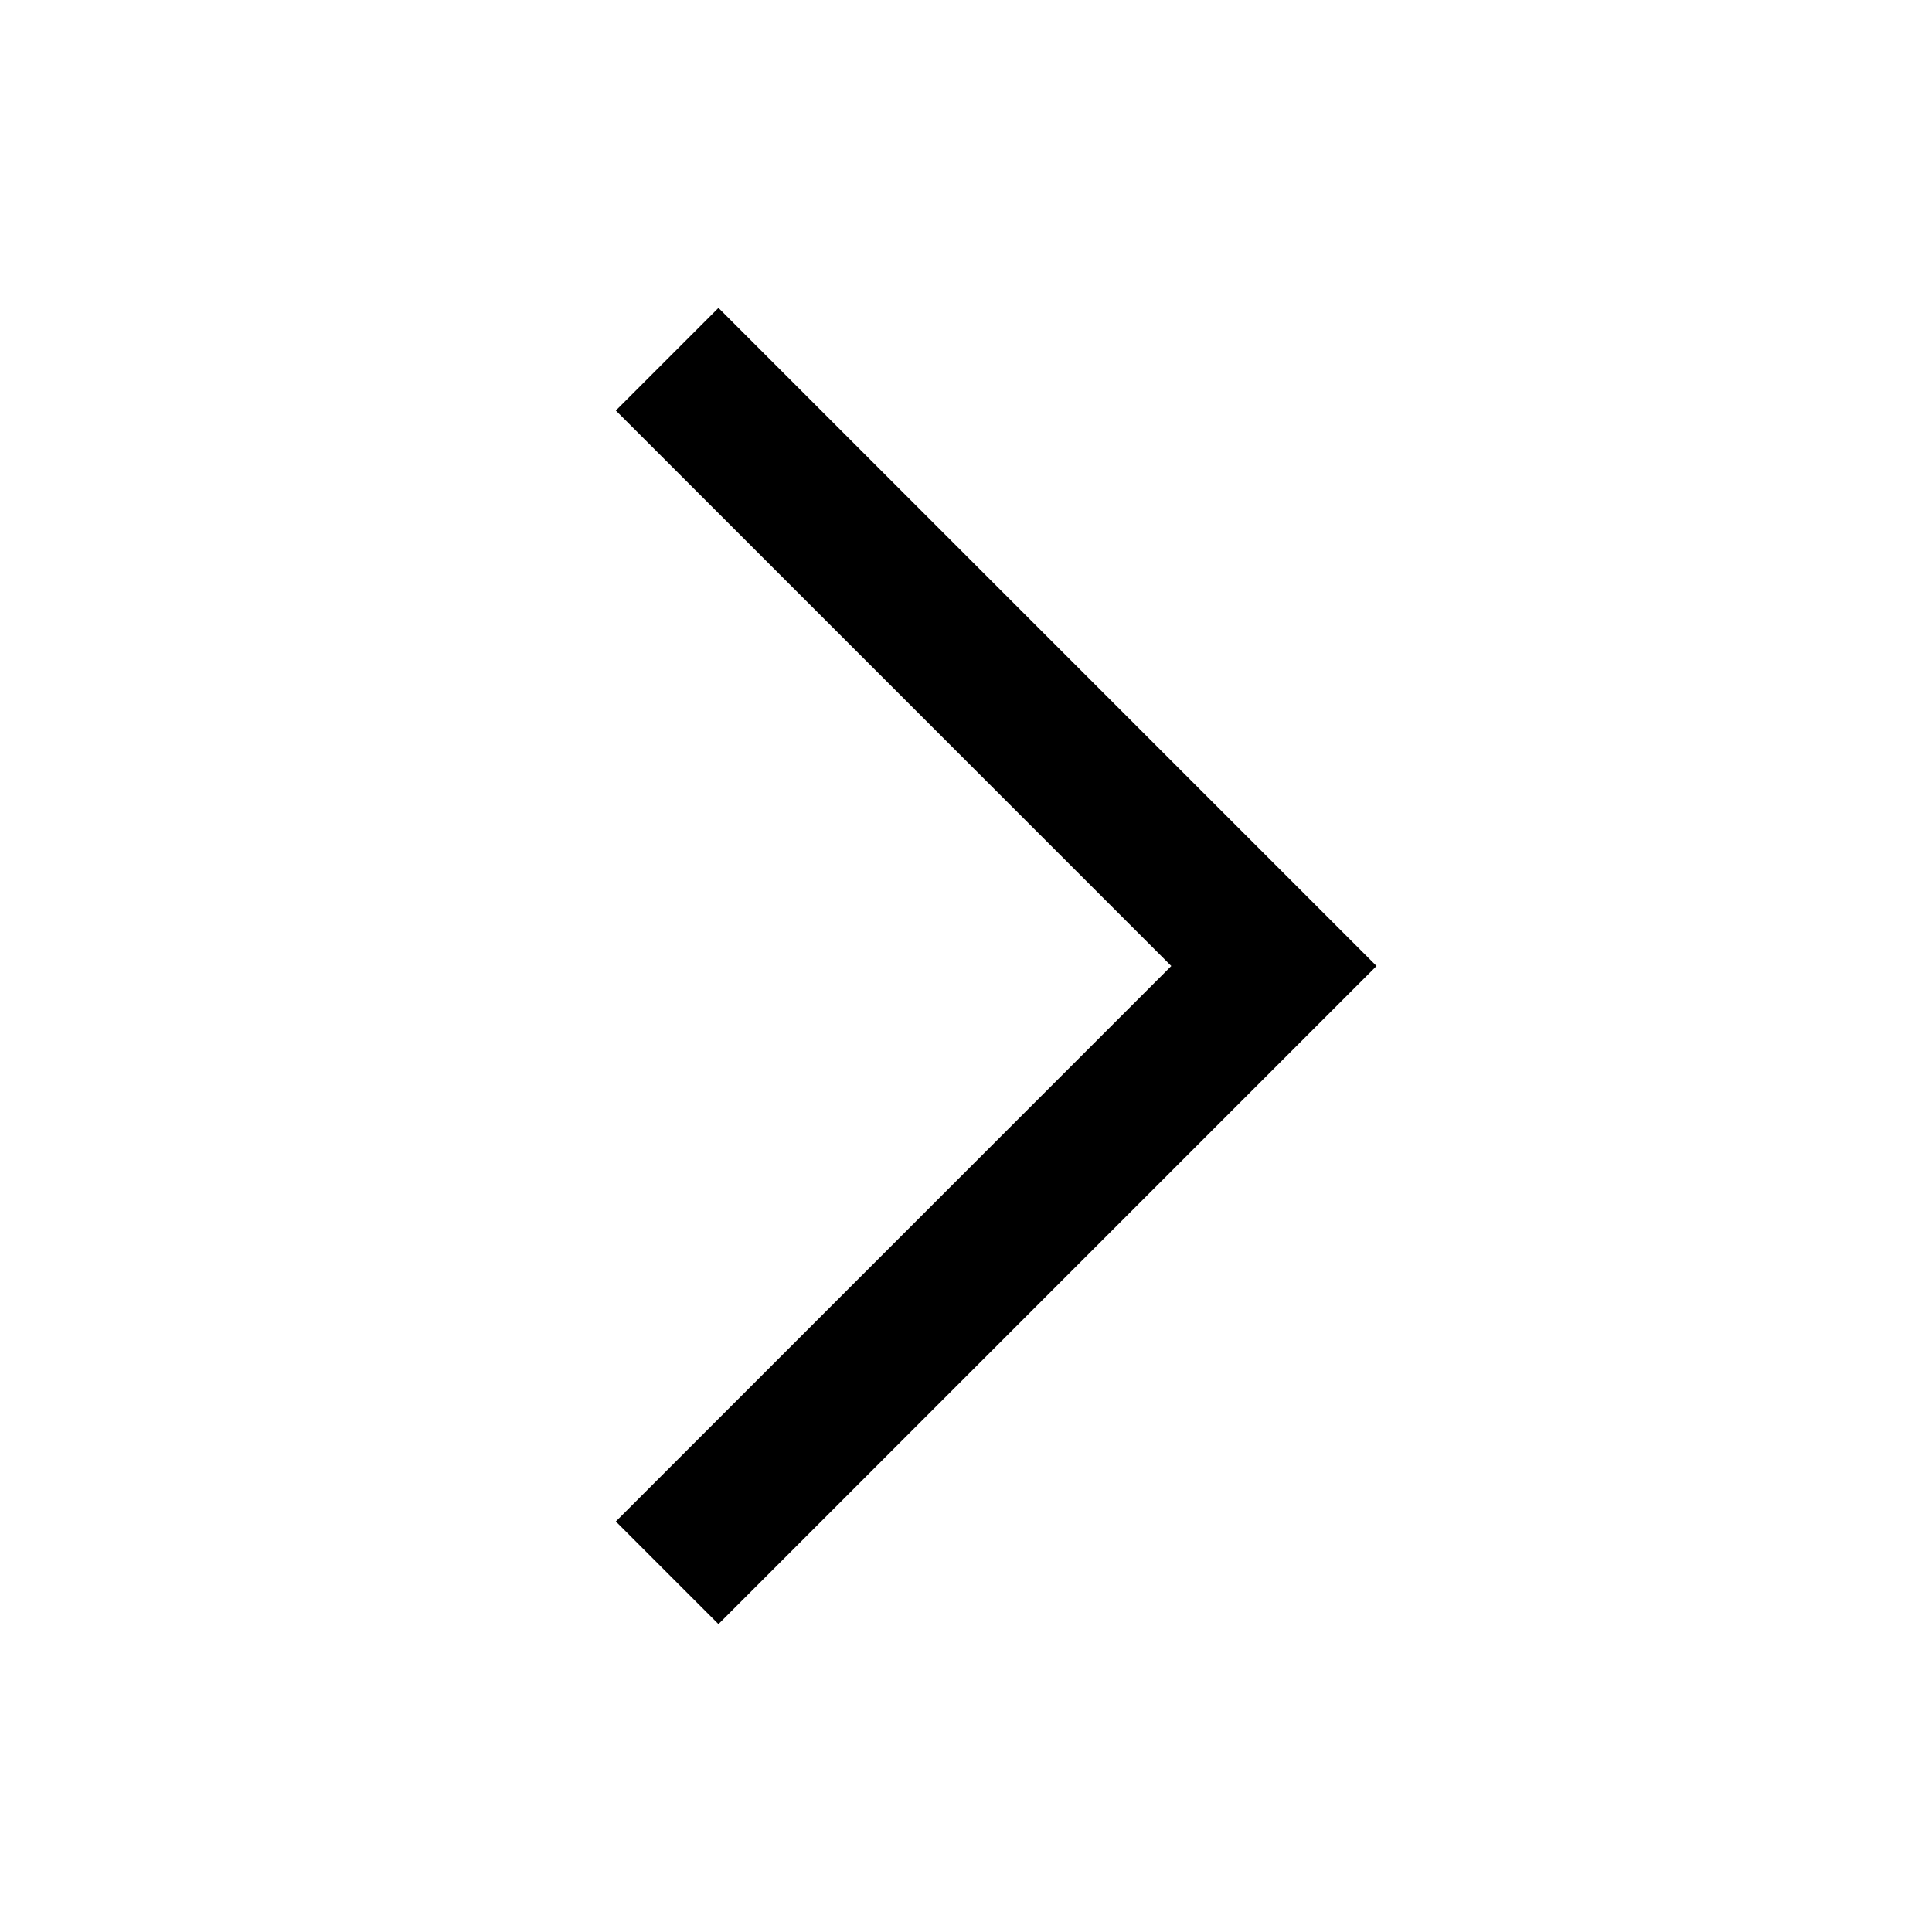
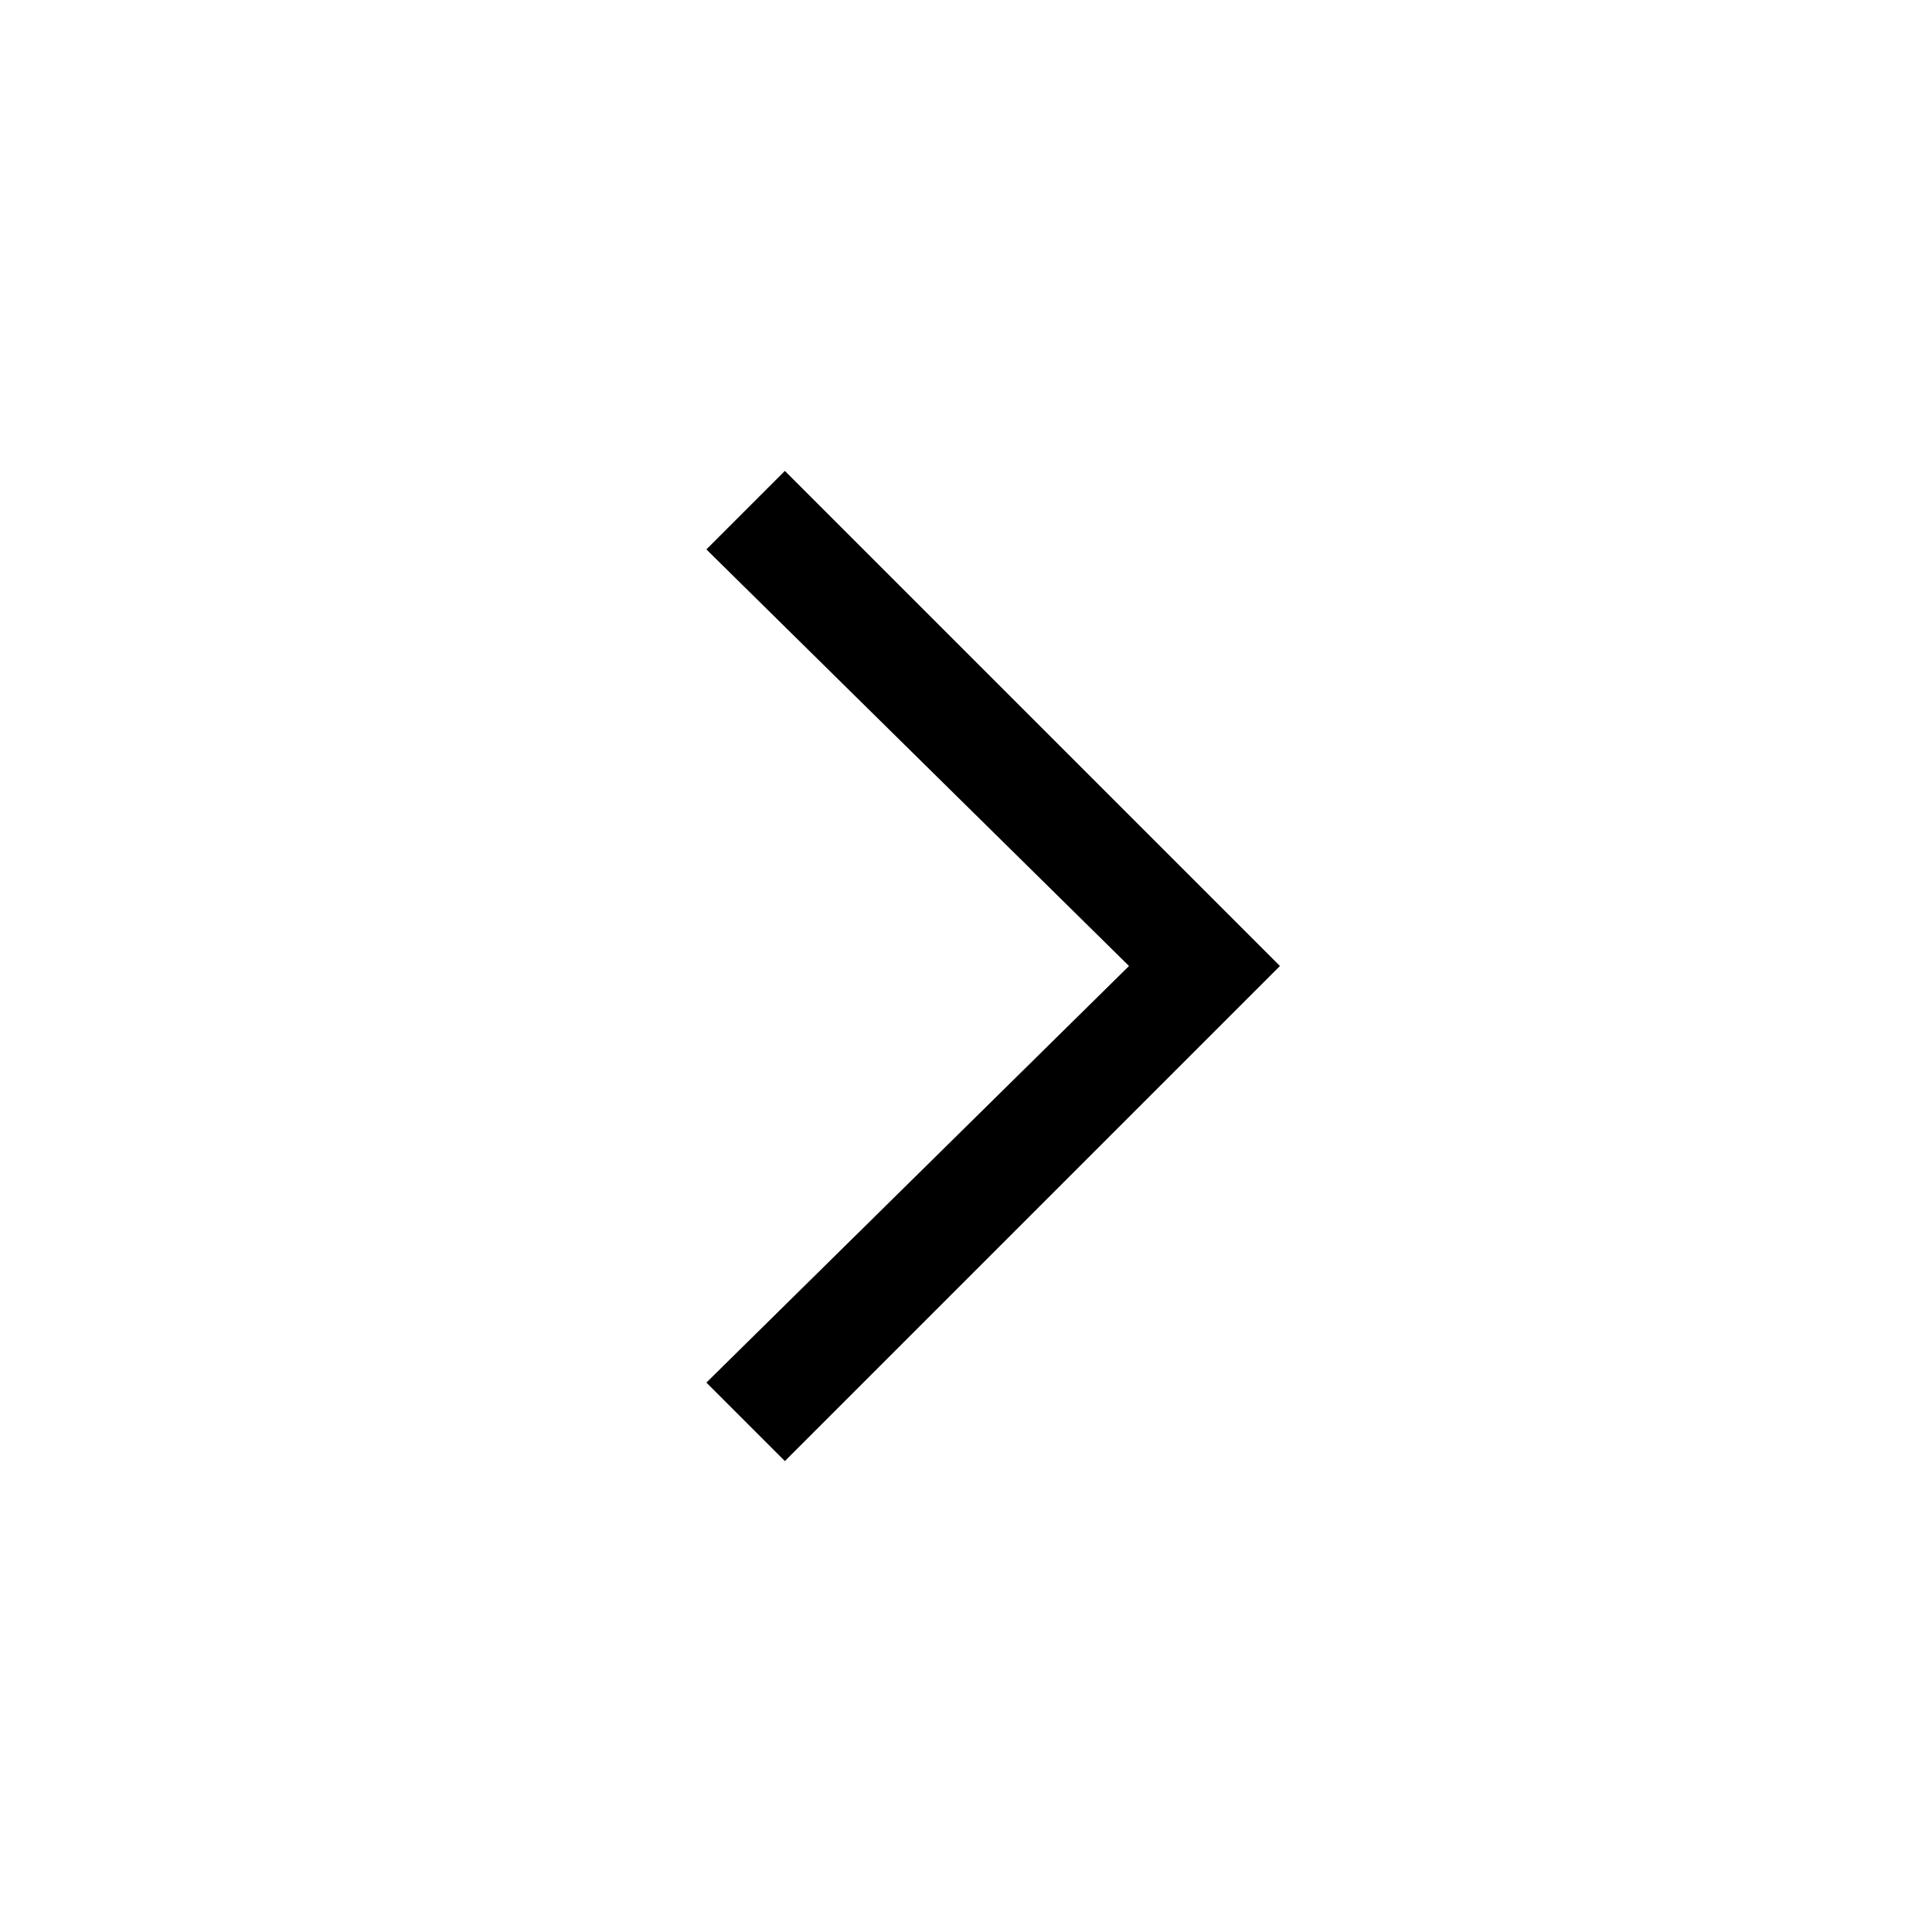
<svg xmlns="http://www.w3.org/2000/svg" version="1.1" id="Layer_1" x="0px" y="0px" viewBox="0 0 32 32" style="enable-background:new 0 0 32 32;" xml:space="preserve">
-   <polygon points="11.9,5.1 10.2,6.8 19.4,16 10.2,25.2 11.9,26.9 22.8,16 " />
+   <polygon points="13,7.8 11.7,9.1 18.7,16 11.7,22.9 13,24.2 21.2,16 " />
</svg>
